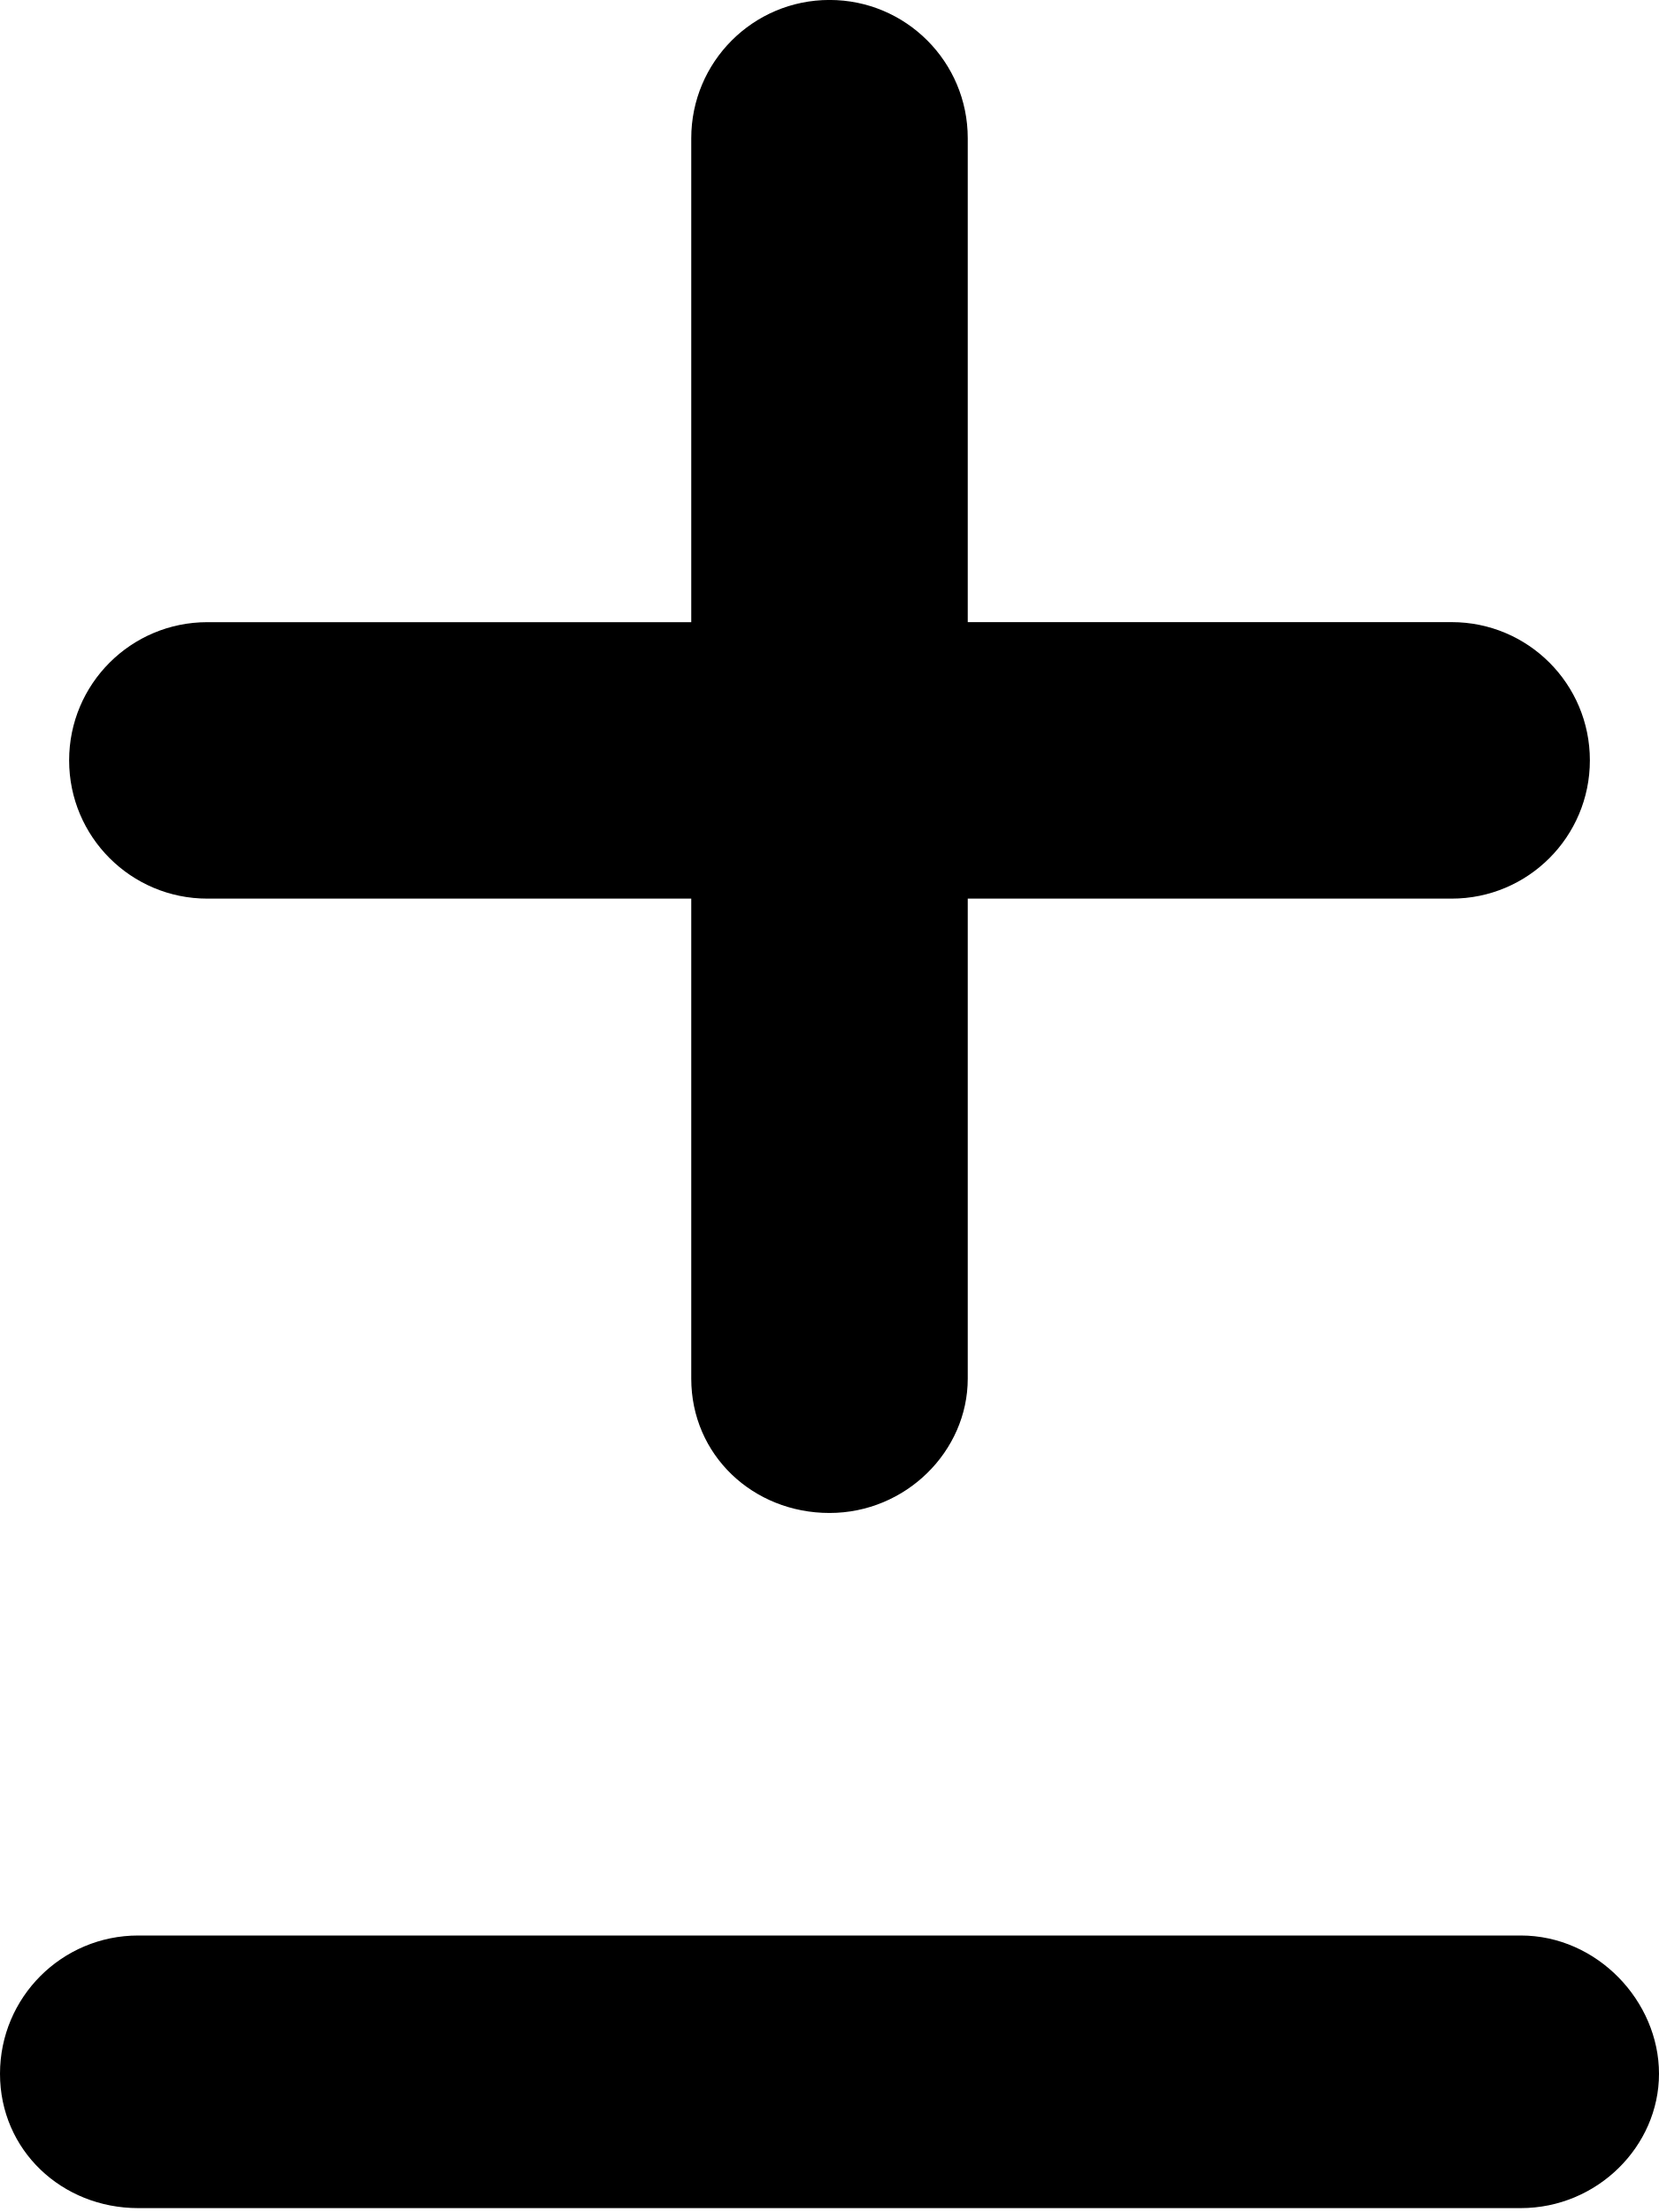
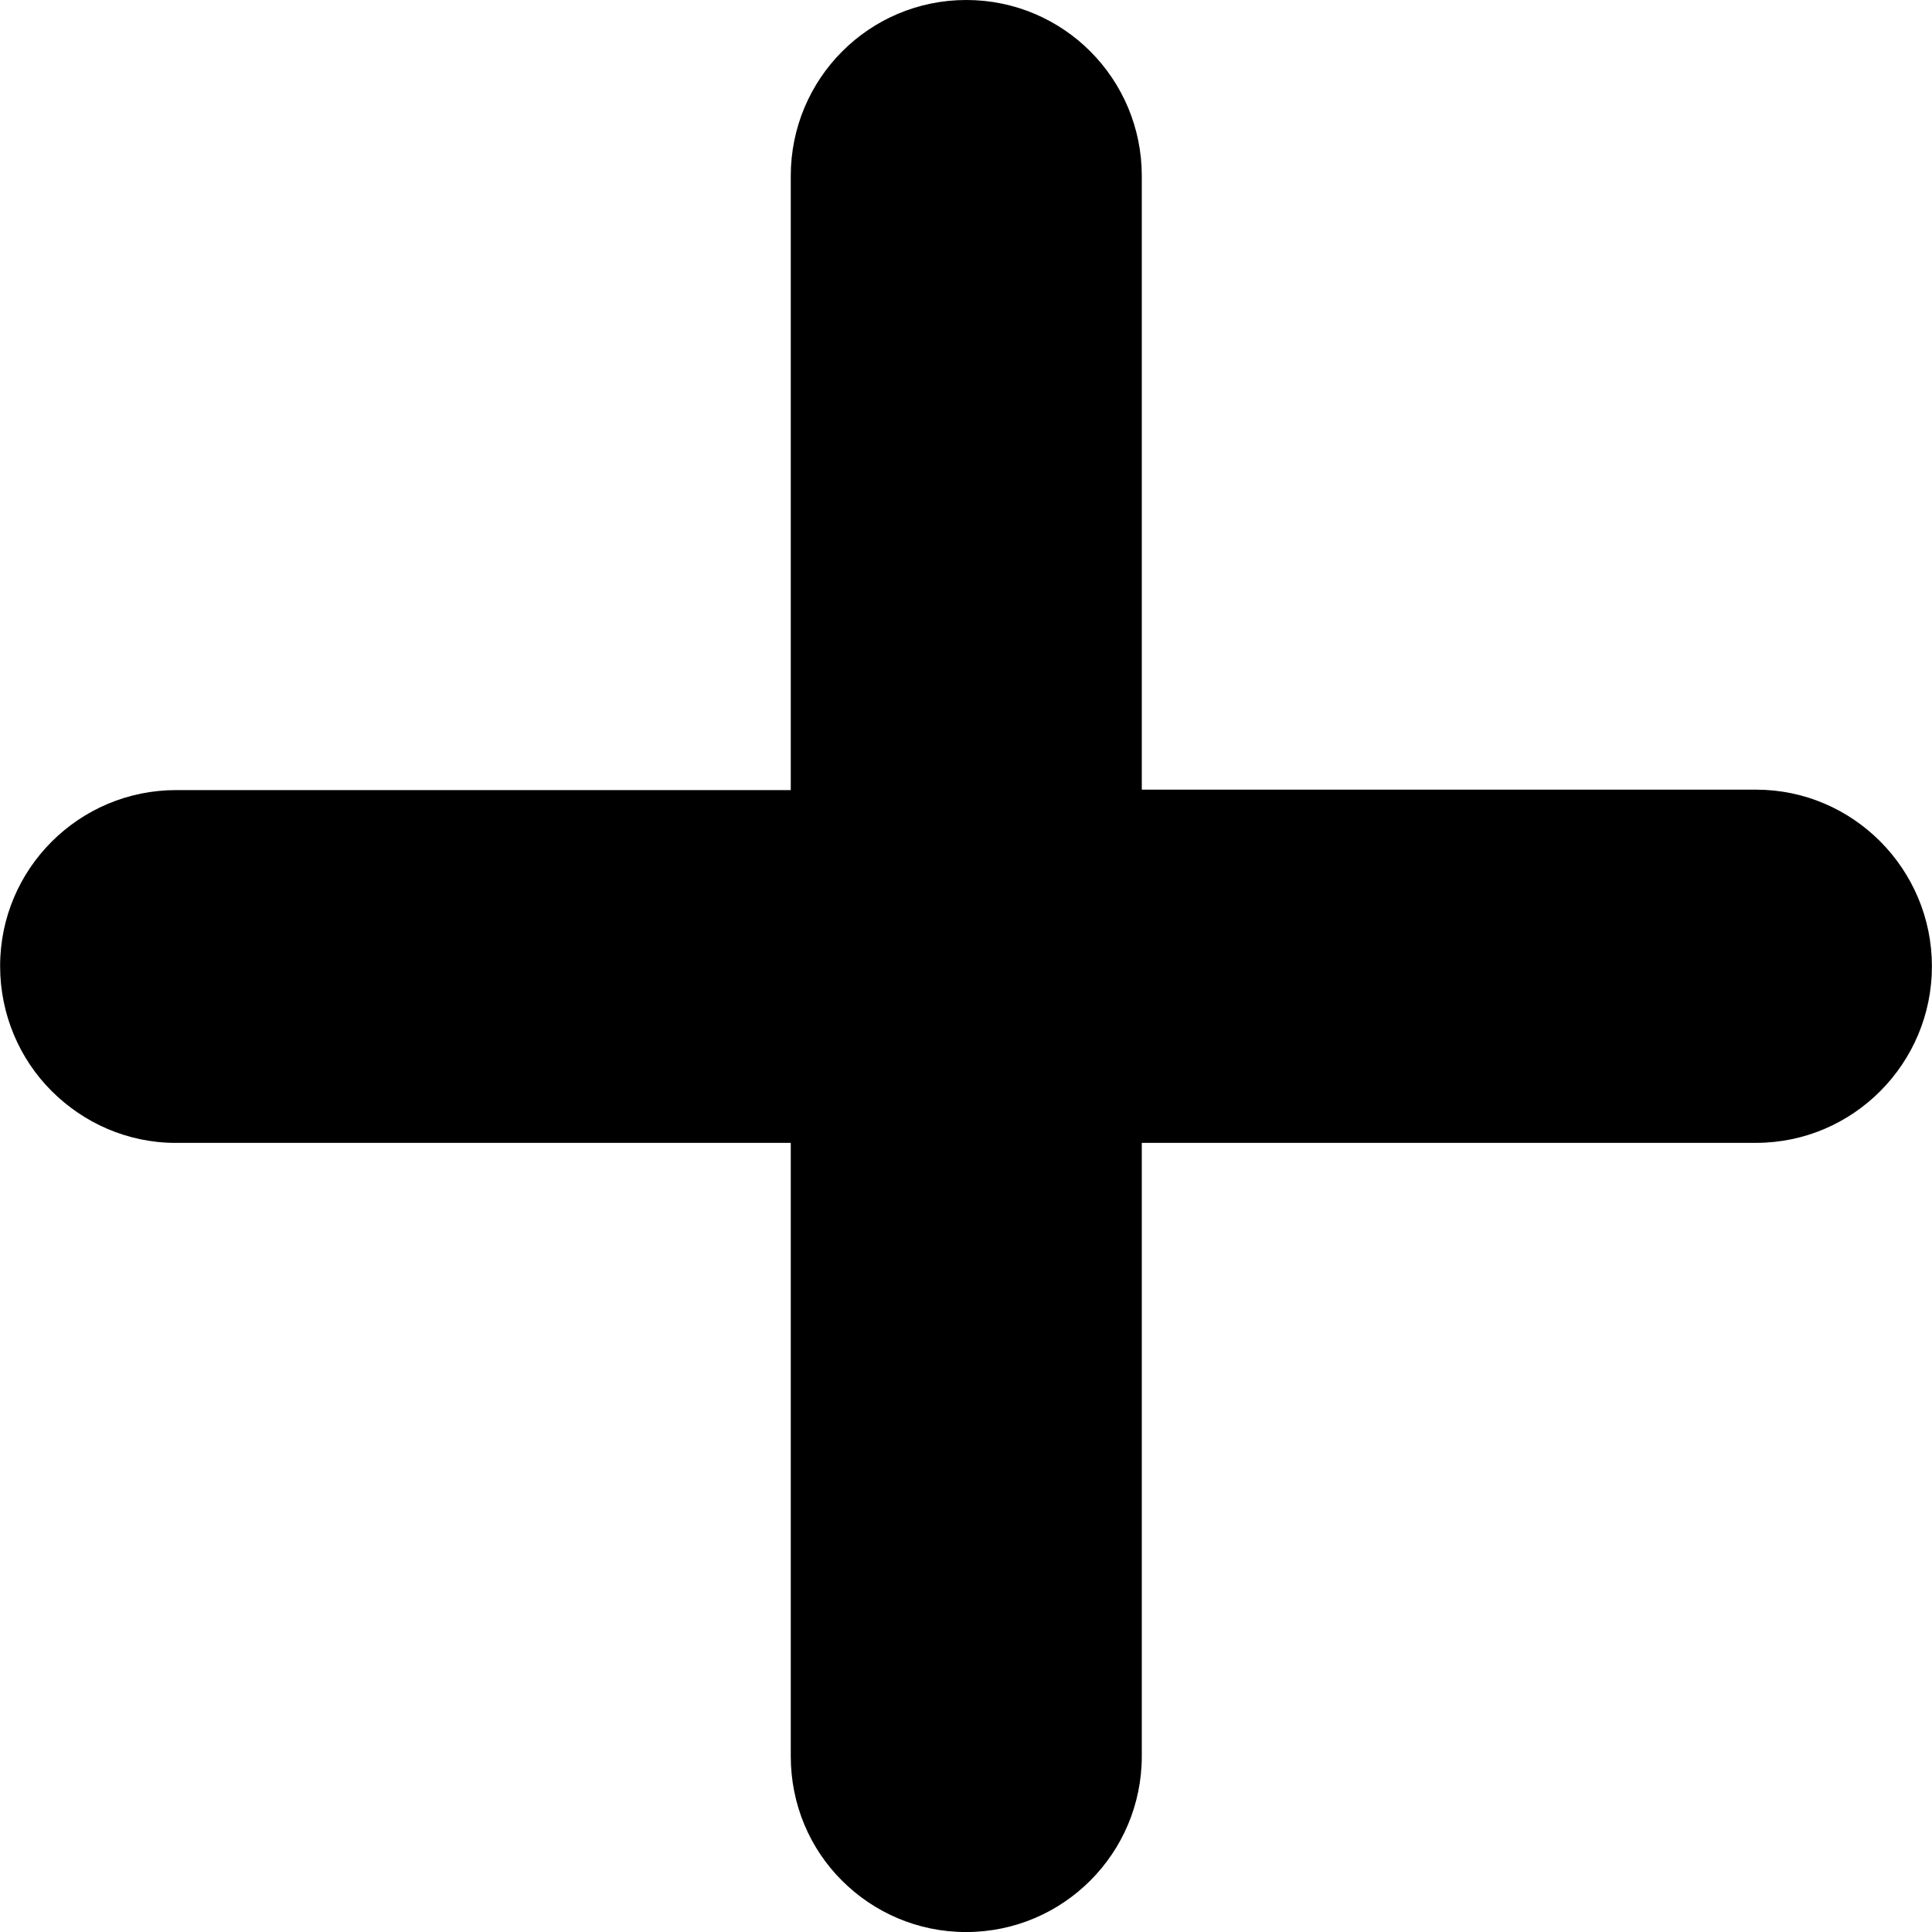
- <svg xmlns="http://www.w3.org/2000/svg" viewBox="0 0 384 512">
-   <path d="M352 448H32c-17.69 0-32 14.31-32 32s14.31 31.1 32 31.1h320c17.69 0 32-14.31 32-31.1S369.7 448 352 448zM48 208H160v111.1c0 17.69 14.31 31.1 32 31.1s32-14.31 32-31.1V208h112c17.69 0 32-14.32 32-32.01s-14.31-31.99-32-31.99H224v-112c0-17.69-14.31-32.01-32-32.01S160 14.33 160 32.01v112H48c-17.69 0-32 14.31-32 31.99S30.31 208 48 208z" />
+ <svg xmlns="http://www.w3.org/2000/svg" fill="#000000" version="1.1" id="Capa_1" width="800px" height="800px" viewBox="0 0 45.402 45.402" xml:space="preserve">
+   <g>
+     <path d="M41.267,18.557H26.832V4.134C26.832,1.851,24.99,0,22.707,0c-2.283,0-4.124,1.851-4.124,4.135v14.432H4.141   c-2.283,0-4.139,1.851-4.138,4.135c-0.001,1.141,0.46,2.187,1.207,2.934c0.748,0.749,1.78,1.222,2.92,1.222h14.453V41.27   c0,1.142,0.453,2.176,1.201,2.922c0.748,0.748,1.777,1.211,2.919,1.211c2.282,0,4.129-1.851,4.129-4.133V26.857h14.435   c2.283,0,4.134-1.867,4.133-4.15C45.399,20.425,43.548,18.557,41.267,18.557z" />
+   </g>
</svg>
